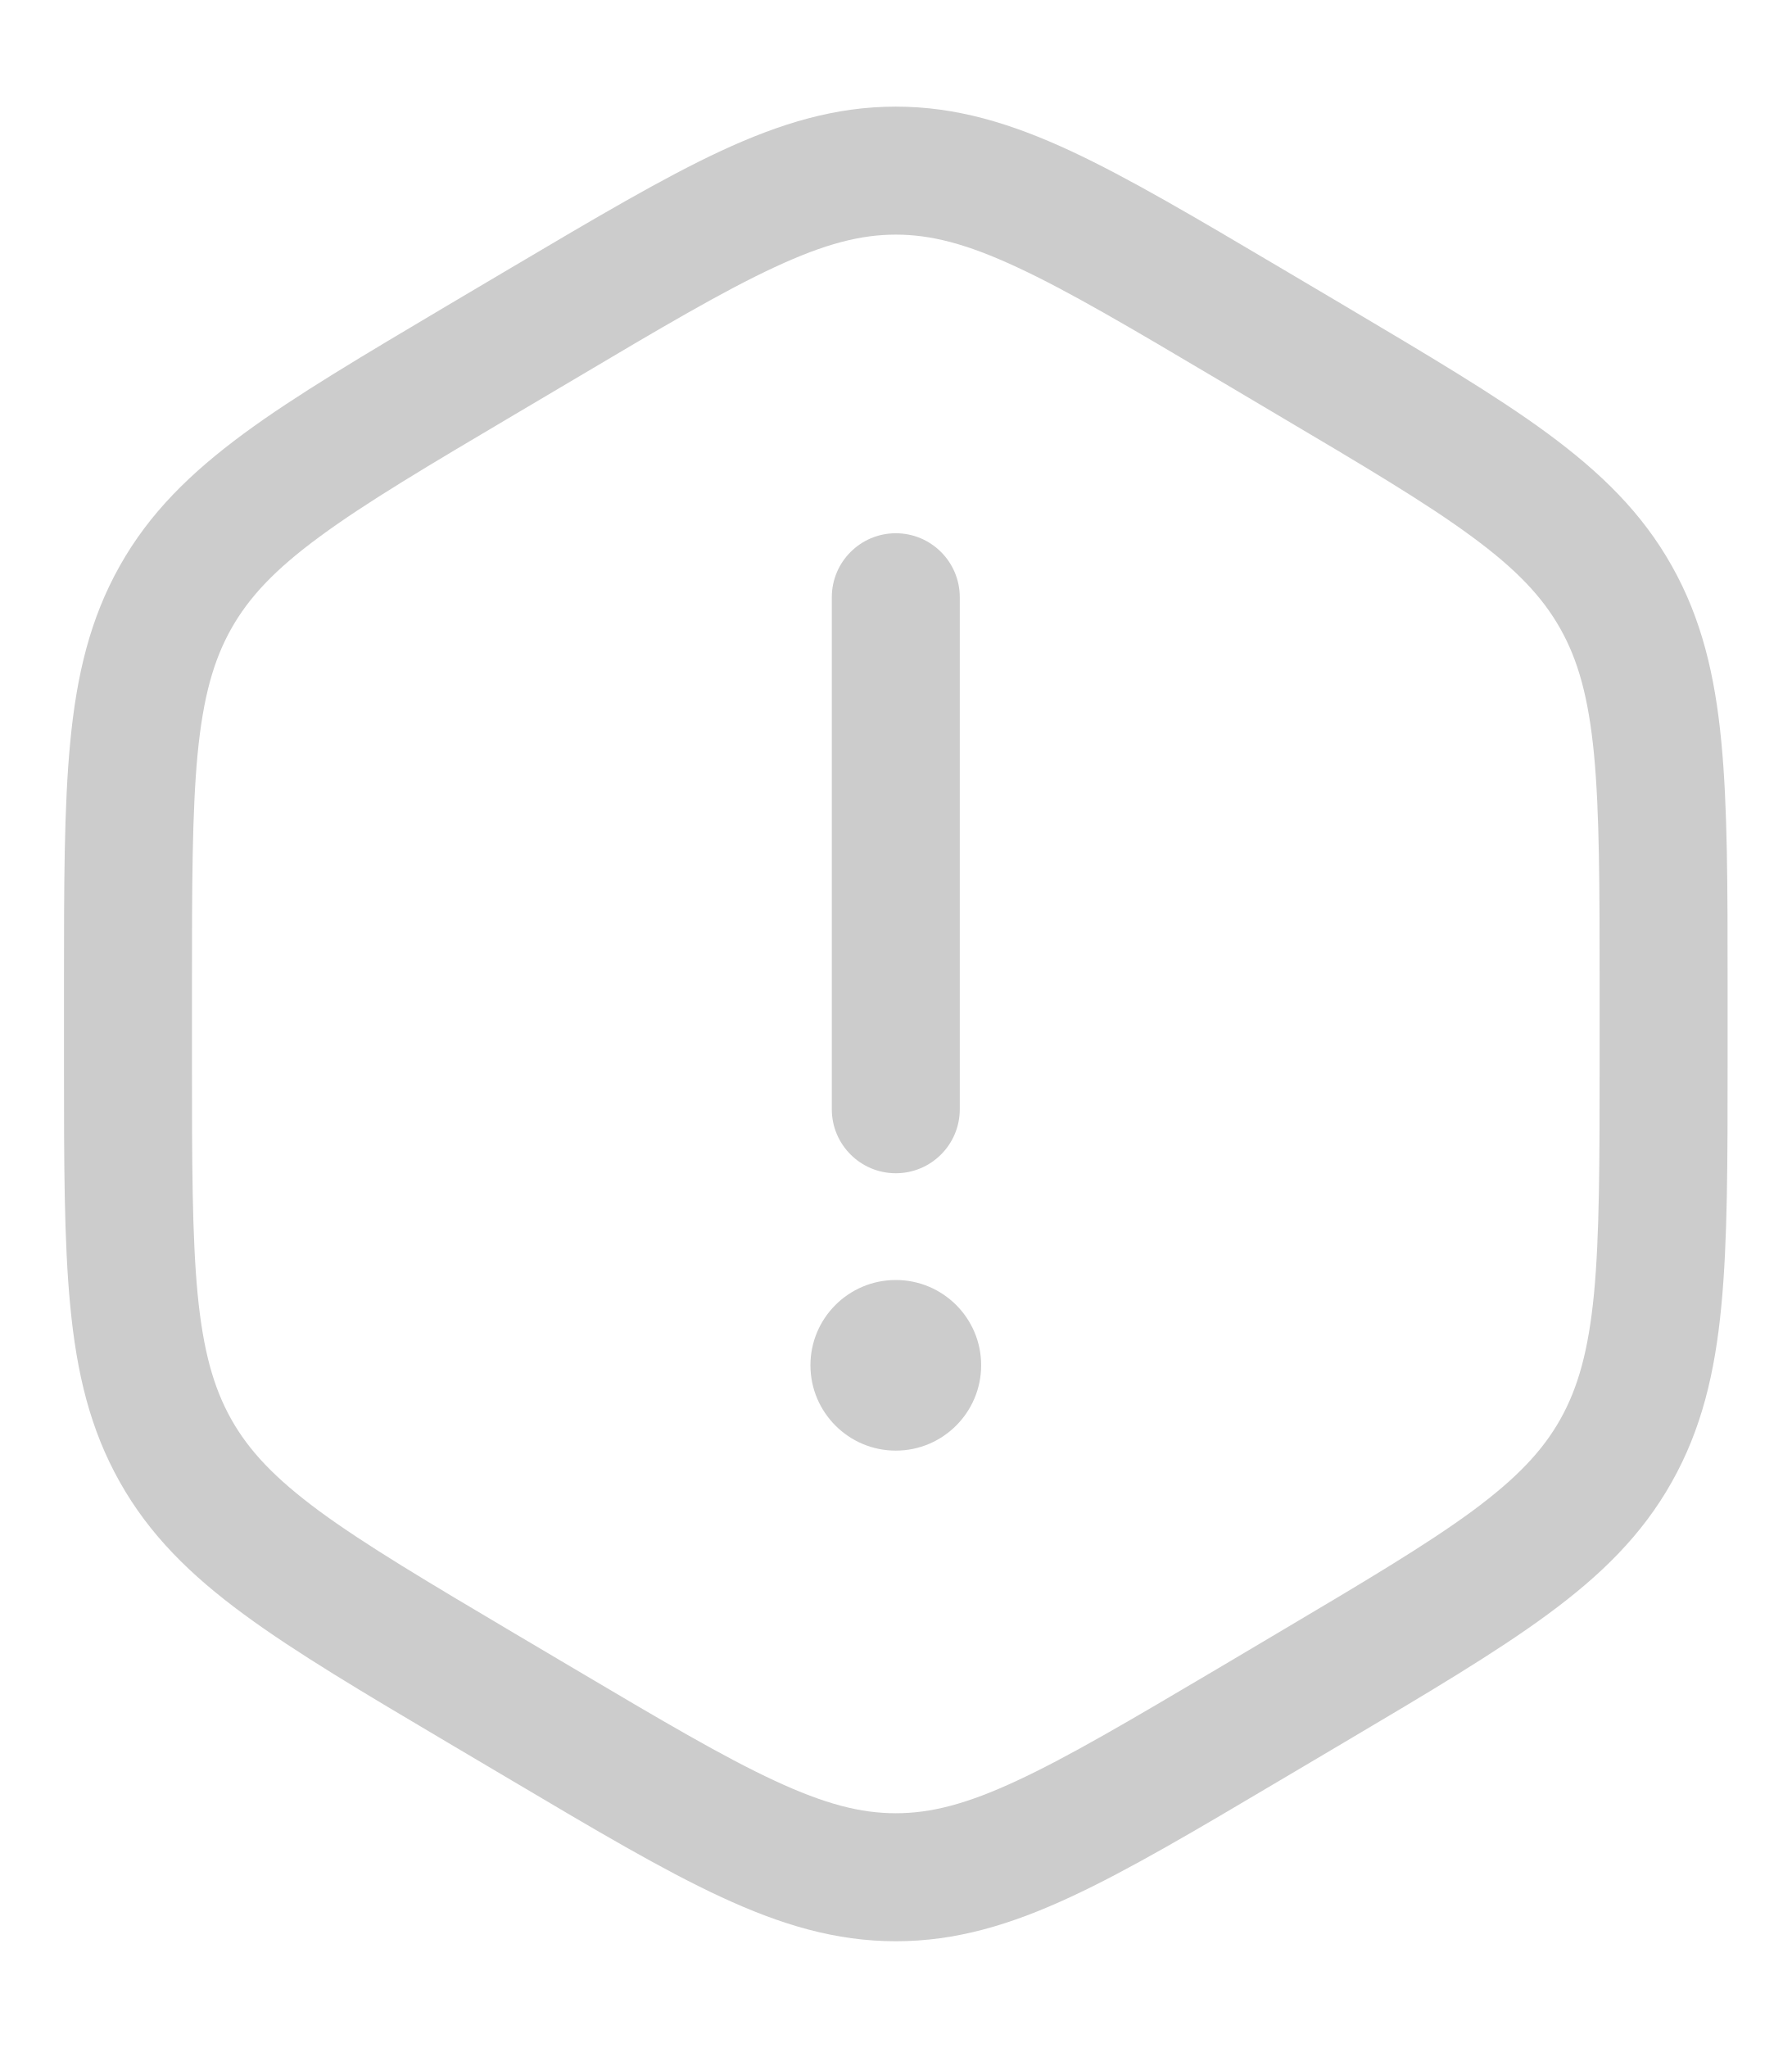
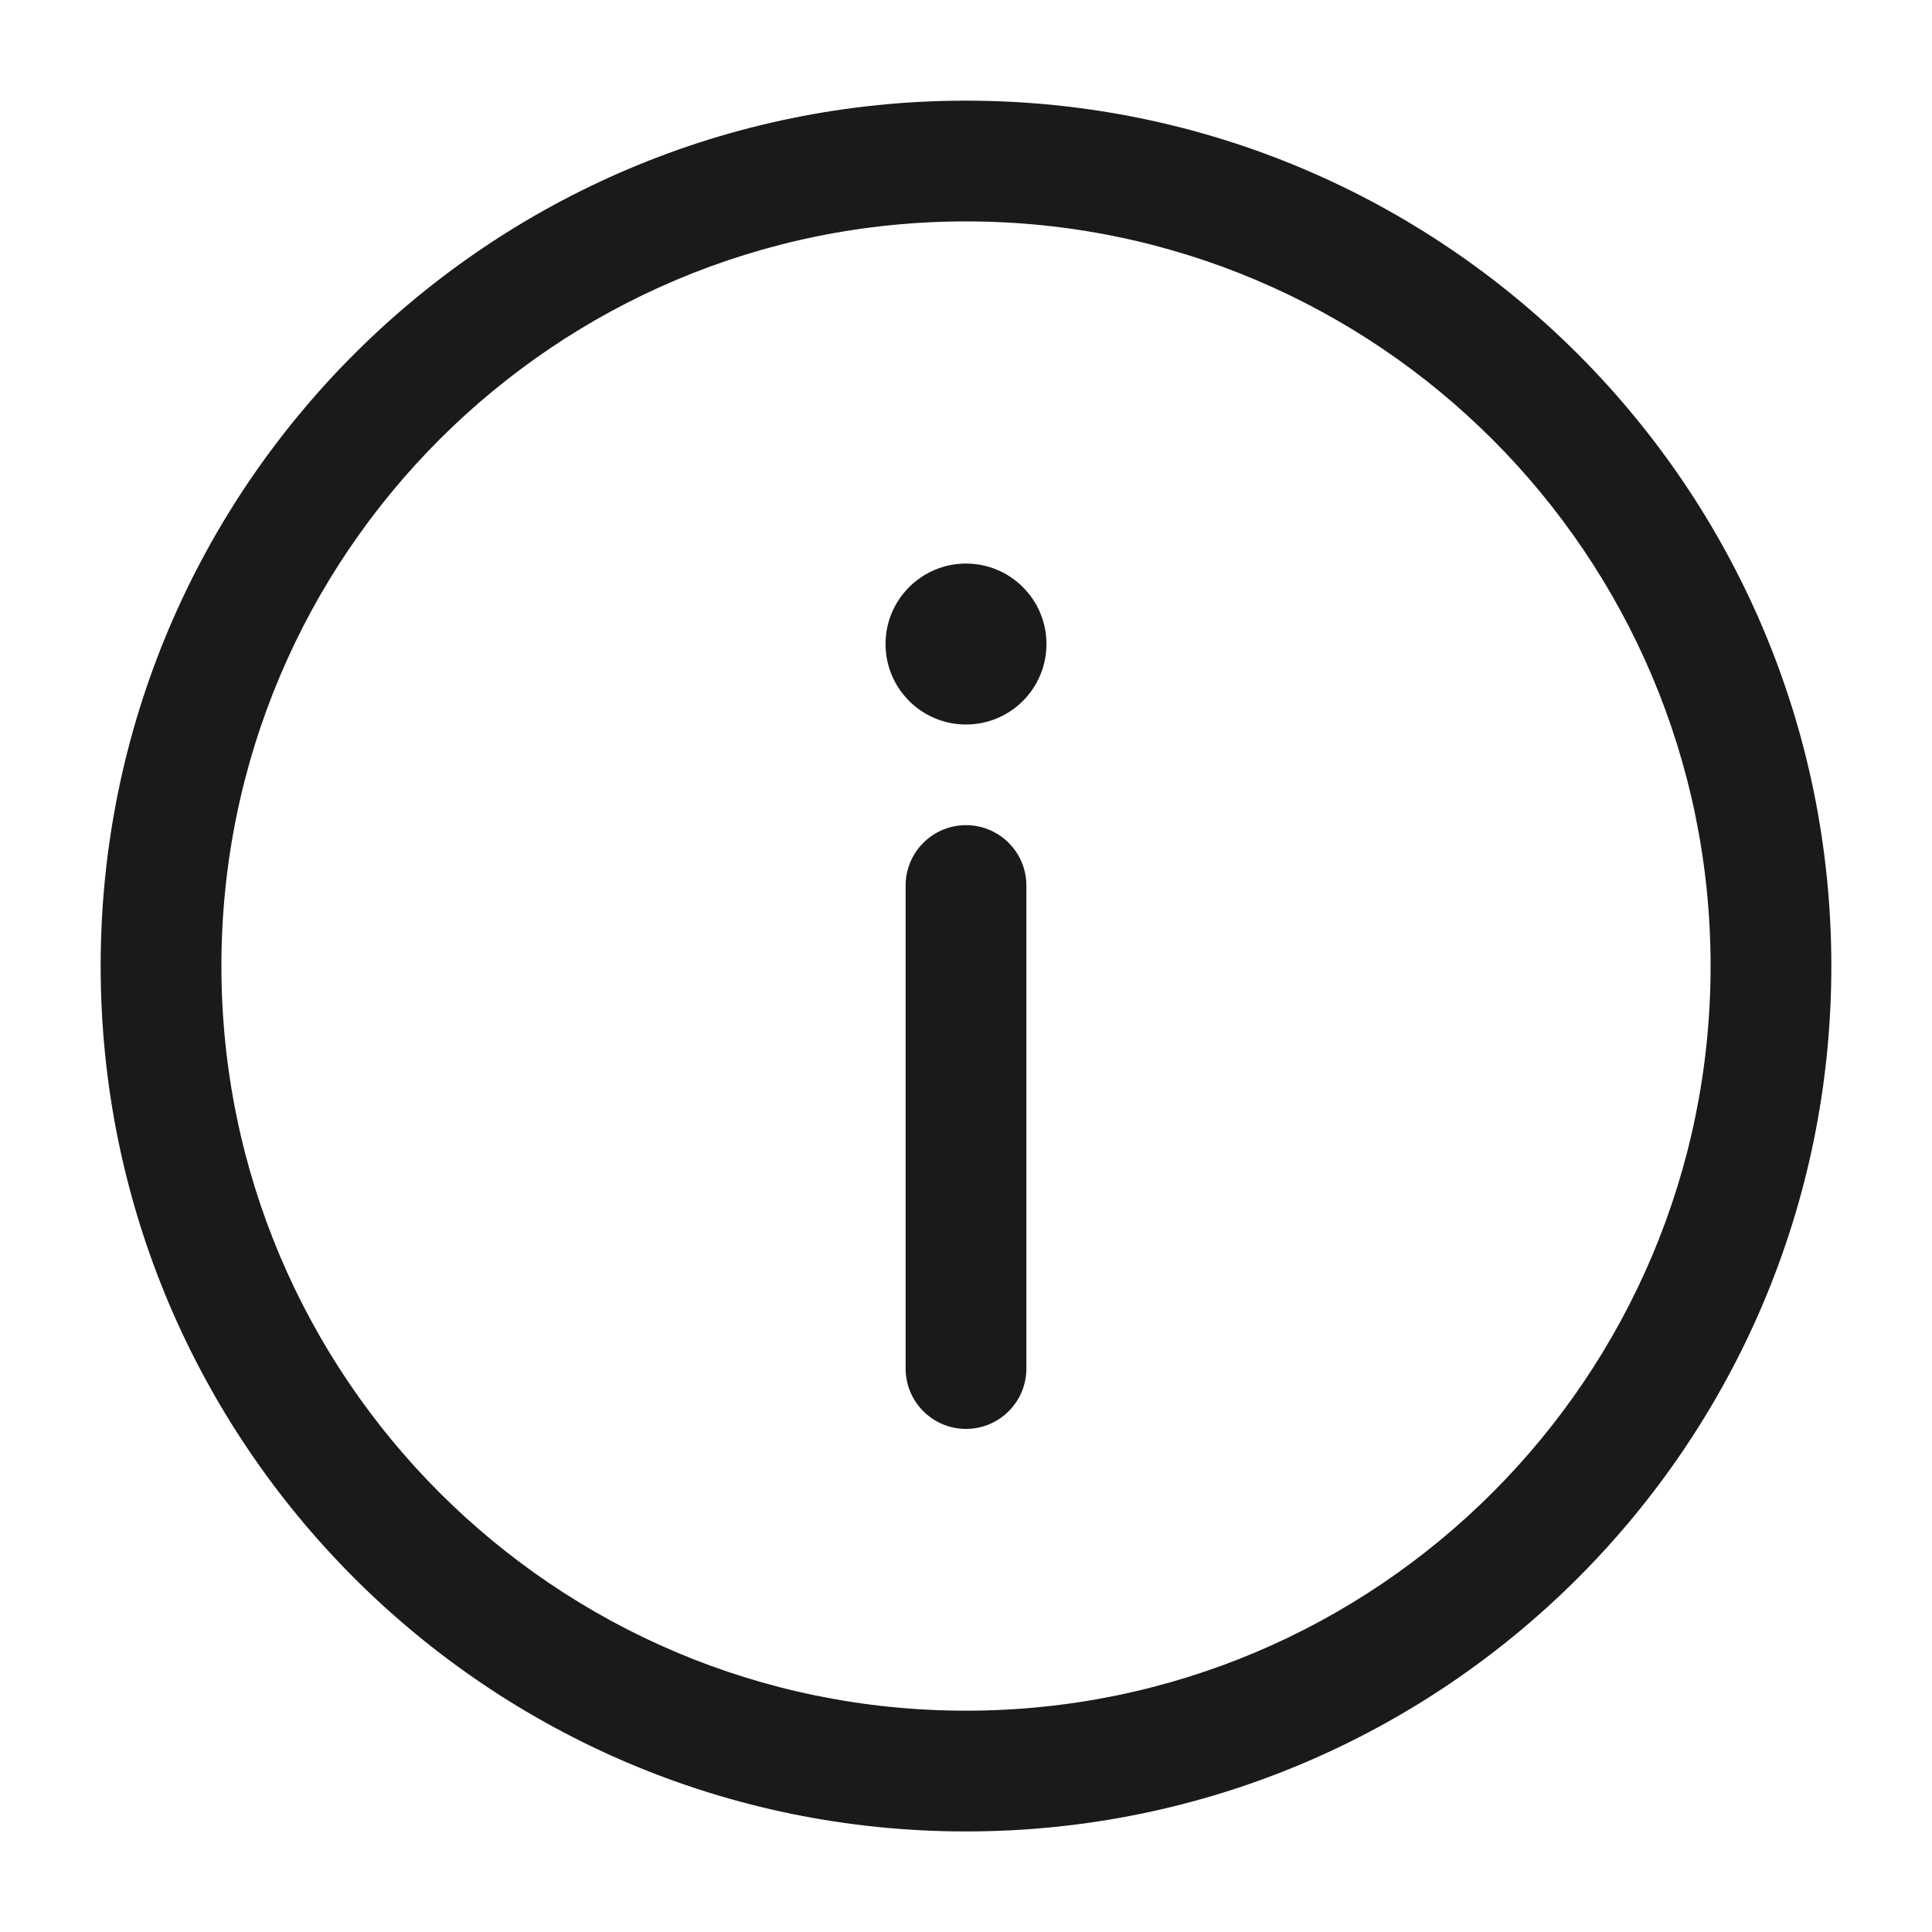
- <svg xmlns="http://www.w3.org/2000/svg" width="14" height="16" viewBox="0 0 14 16" fill="none">
-   <path d="M7 4.166C7.276 4.166 7.5 4.39 7.5 4.666V8.666C7.5 8.942 7.276 9.166 7 9.166C6.724 9.166 6.5 8.942 6.5 8.666V4.666C6.5 4.39 6.724 4.166 7 4.166Z" fill="#CCCCCC" />
-   <path d="M7.667 10.666C7.667 11.034 7.368 11.333 7 11.333C6.632 11.333 6.333 11.034 6.333 10.666C6.333 10.298 6.632 10 7 10C7.368 10 7.667 10.298 7.667 10.666Z" fill="#CCCCCC" />
-   <path fill-rule="evenodd" clip-rule="evenodd" d="M7 0.833C6.53 0.833 6.101 0.962 5.632 1.18C5.179 1.391 4.654 1.702 3.996 2.091L3.494 2.388C2.837 2.778 2.312 3.088 1.907 3.386C1.489 3.694 1.168 4.008 0.936 4.421C0.704 4.833 0.599 5.274 0.549 5.796C0.5 6.303 0.5 6.924 0.5 7.704V8.296C0.5 9.075 0.5 9.696 0.549 10.203C0.599 10.726 0.704 11.166 0.936 11.578C1.168 11.991 1.489 12.306 1.907 12.613C2.312 12.911 2.837 13.222 3.494 13.611L3.996 13.908C4.654 14.298 5.179 14.609 5.632 14.819C6.101 15.037 6.53 15.166 7 15.166C7.47 15.166 7.899 15.037 8.368 14.819C8.821 14.609 9.346 14.298 10.004 13.908L10.506 13.611C11.163 13.222 11.688 12.911 12.093 12.613C12.511 12.306 12.832 11.991 13.064 11.578C13.296 11.166 13.401 10.726 13.451 10.203C13.5 9.696 13.5 9.075 13.5 8.296V7.704C13.5 6.924 13.5 6.303 13.451 5.796C13.401 5.274 13.296 4.833 13.064 4.421C12.832 4.008 12.511 3.694 12.093 3.386C11.688 3.088 11.163 2.778 10.506 2.388L10.004 2.091C9.346 1.702 8.821 1.391 8.368 1.18C7.899 0.962 7.47 0.833 7 0.833ZM4.484 2.965C5.168 2.559 5.651 2.274 6.054 2.087C6.447 1.904 6.727 1.833 7 1.833C7.273 1.833 7.553 1.904 7.946 2.087C8.349 2.274 8.832 2.559 9.517 2.965L9.974 3.236C10.659 3.641 11.141 3.927 11.501 4.192C11.851 4.449 12.054 4.665 12.193 4.912C12.332 5.159 12.413 5.449 12.456 5.892C12.499 6.346 12.5 6.918 12.5 7.729V8.271C12.5 9.081 12.499 9.654 12.456 10.107C12.413 10.55 12.332 10.84 12.193 11.088C12.054 11.335 11.851 11.55 11.501 11.808C11.141 12.072 10.659 12.358 9.974 12.764L9.517 13.035C8.832 13.44 8.349 13.725 7.946 13.912C7.553 14.095 7.273 14.166 7 14.166C6.727 14.166 6.447 14.095 6.054 13.912C5.651 13.725 5.168 13.44 4.484 13.035L4.026 12.764C3.341 12.358 2.859 12.072 2.499 11.808C2.149 11.55 1.946 11.335 1.807 11.088C1.668 10.84 1.587 10.55 1.544 10.107C1.501 9.654 1.5 9.081 1.5 8.271V7.729C1.5 6.918 1.501 6.346 1.544 5.892C1.587 5.449 1.668 5.159 1.807 4.912C1.946 4.665 2.149 4.449 2.499 4.192C2.859 3.927 3.341 3.641 4.026 3.236L4.484 2.965Z" fill="#CCCCCC" />
+ <svg xmlns="http://www.w3.org/2000/svg" width="20" height="20" viewBox="0 0 20 20" fill="none">
+   <path d="M10 14.792C10.345 14.792 10.625 14.512 10.625 14.167V9.167C10.625 8.822 10.345 8.542 10 8.542C9.655 8.542 9.375 8.822 9.375 9.167V14.167C9.375 14.512 9.655 14.792 10 14.792Z" fill="#1A1A1A" />
+   <path d="M10 5.834C10.46 5.834 10.833 6.207 10.833 6.667C10.833 7.127 10.46 7.5 10 7.5C9.54 7.5 9.167 7.127 9.167 6.667C9.167 6.207 9.54 5.834 10 5.834Z" fill="#1A1A1A" />
+   <path fill-rule="evenodd" clip-rule="evenodd" d="M1.042 10C1.042 5.053 5.053 1.042 10 1.042C14.948 1.042 18.958 5.053 18.958 10C18.958 14.948 14.948 18.959 10 18.959C5.053 18.959 1.042 14.948 1.042 10ZM10 2.292C5.743 2.292 2.292 5.743 2.292 10C2.292 14.258 5.743 17.709 10 17.709C14.257 17.709 17.708 14.258 17.708 10C17.708 5.743 14.257 2.292 10 2.292Z" fill="#1A1A1A" />
</svg>
